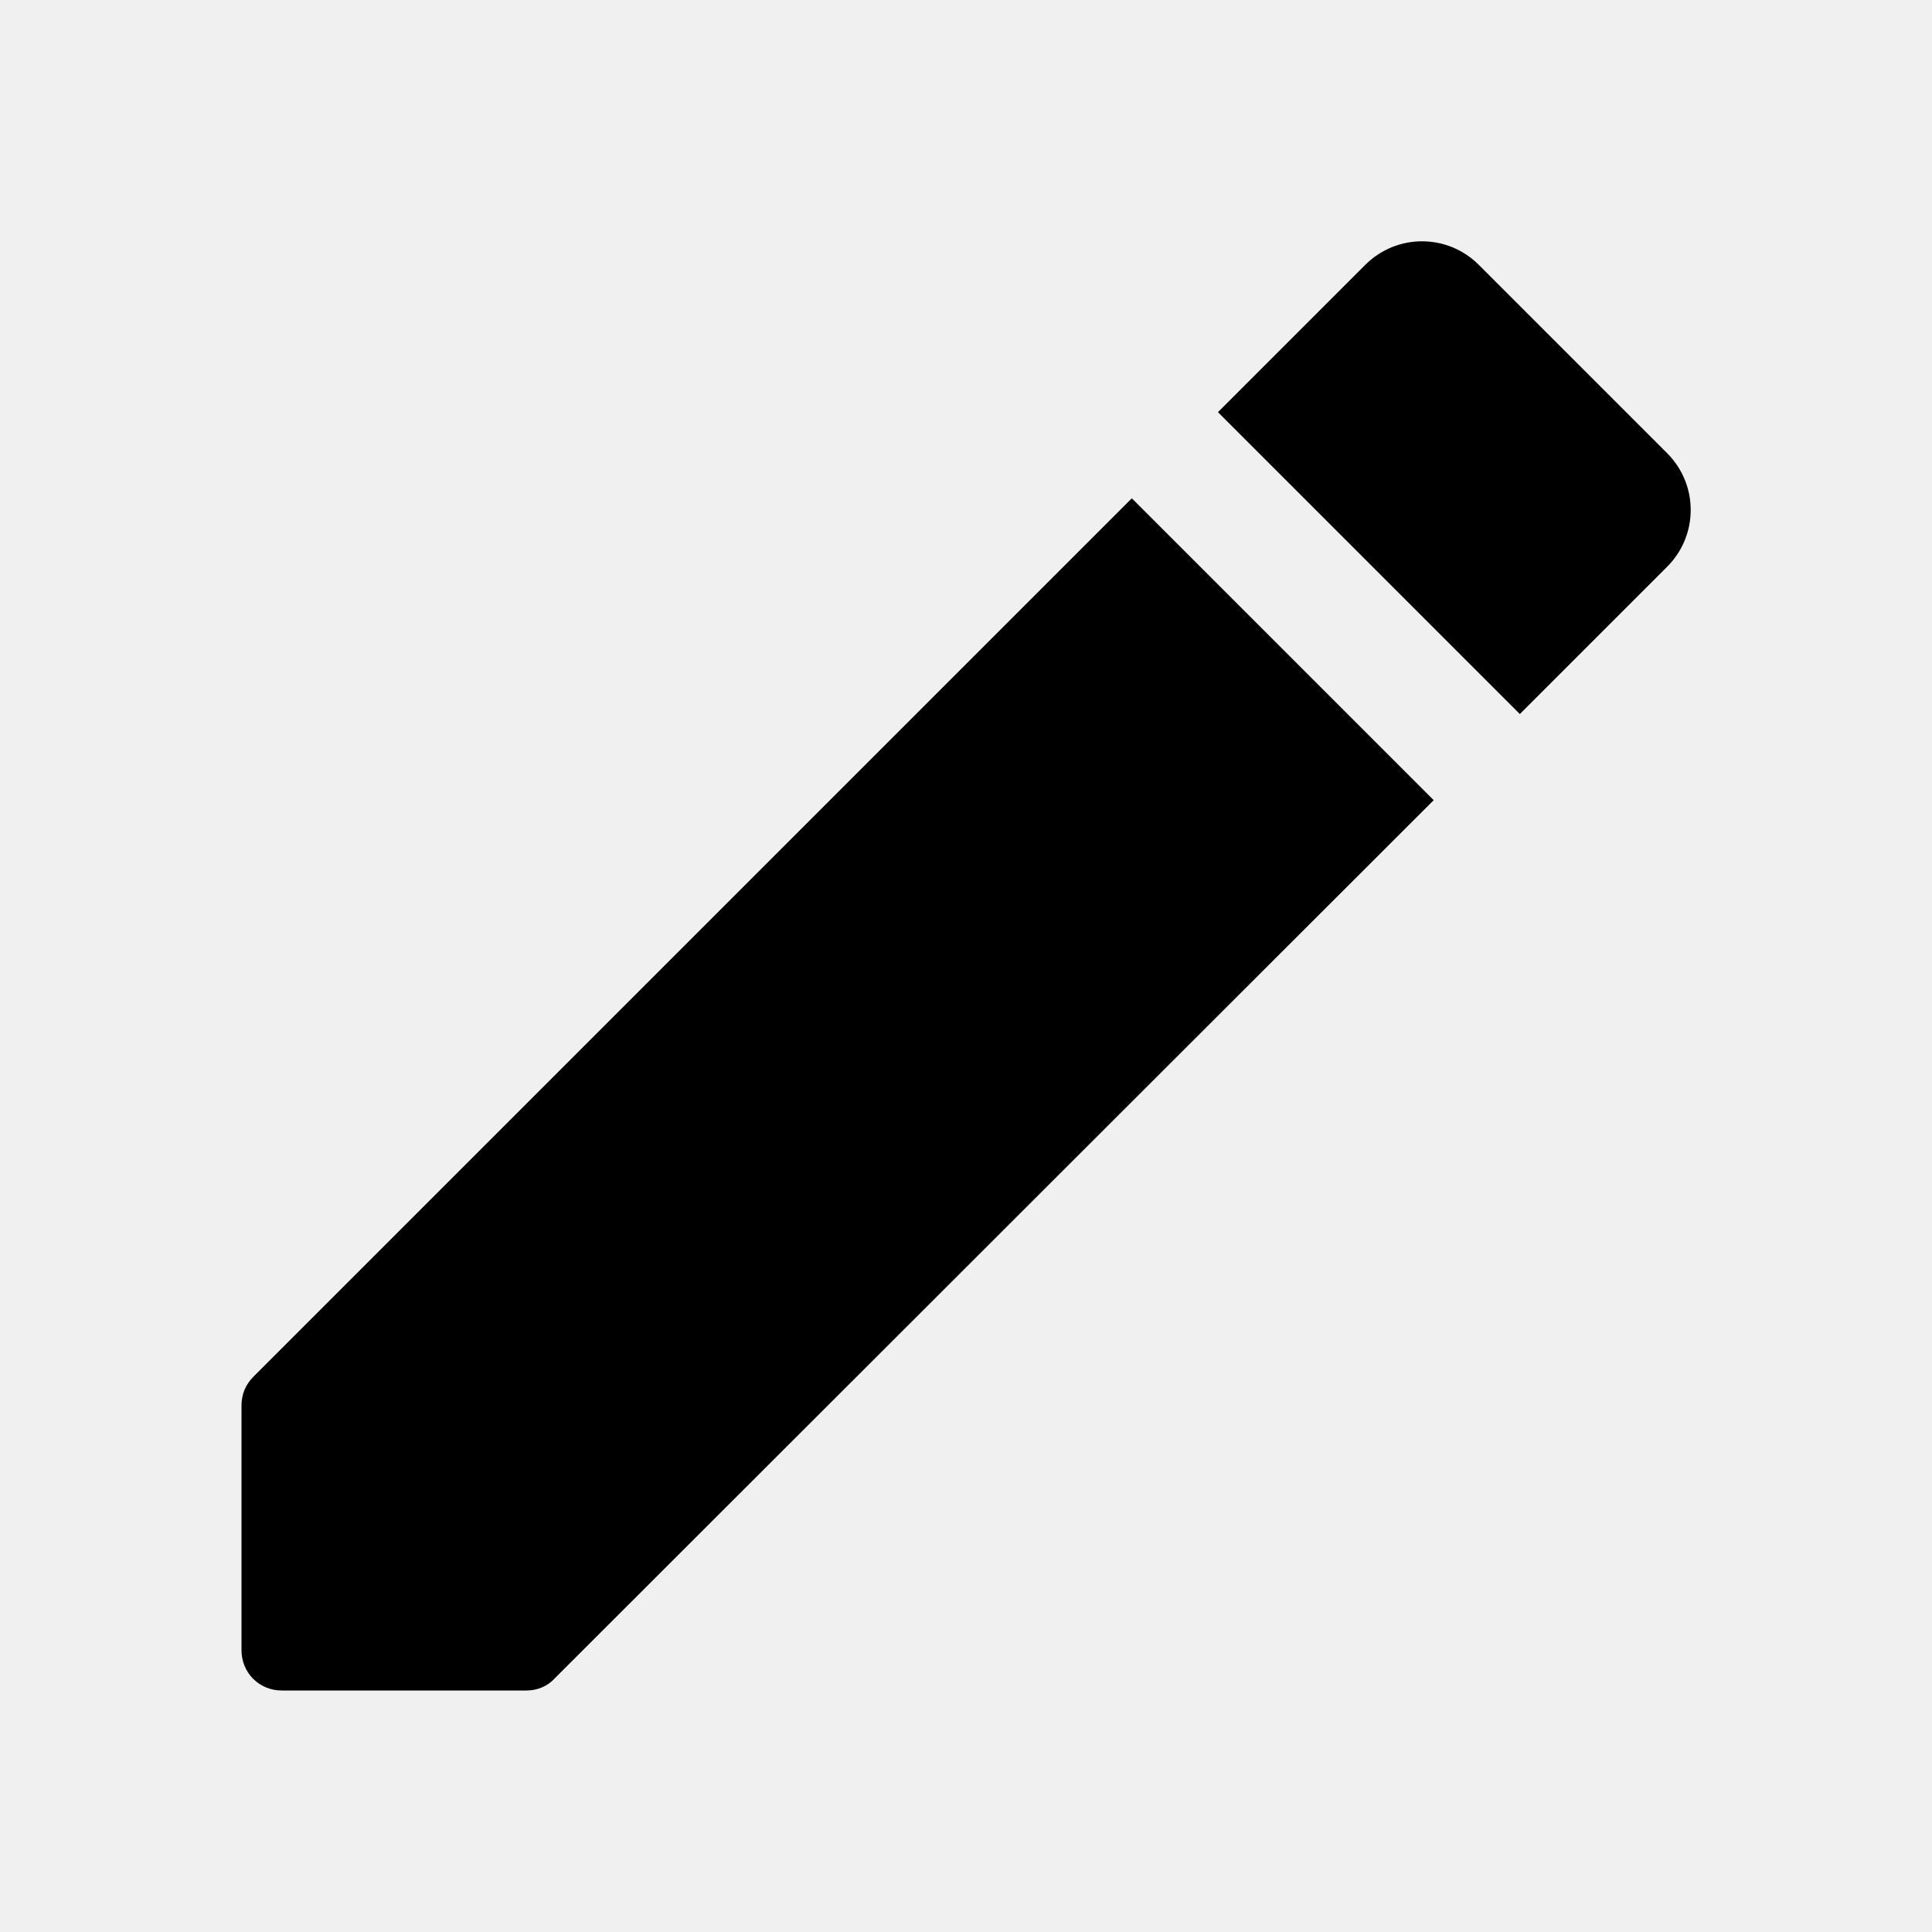
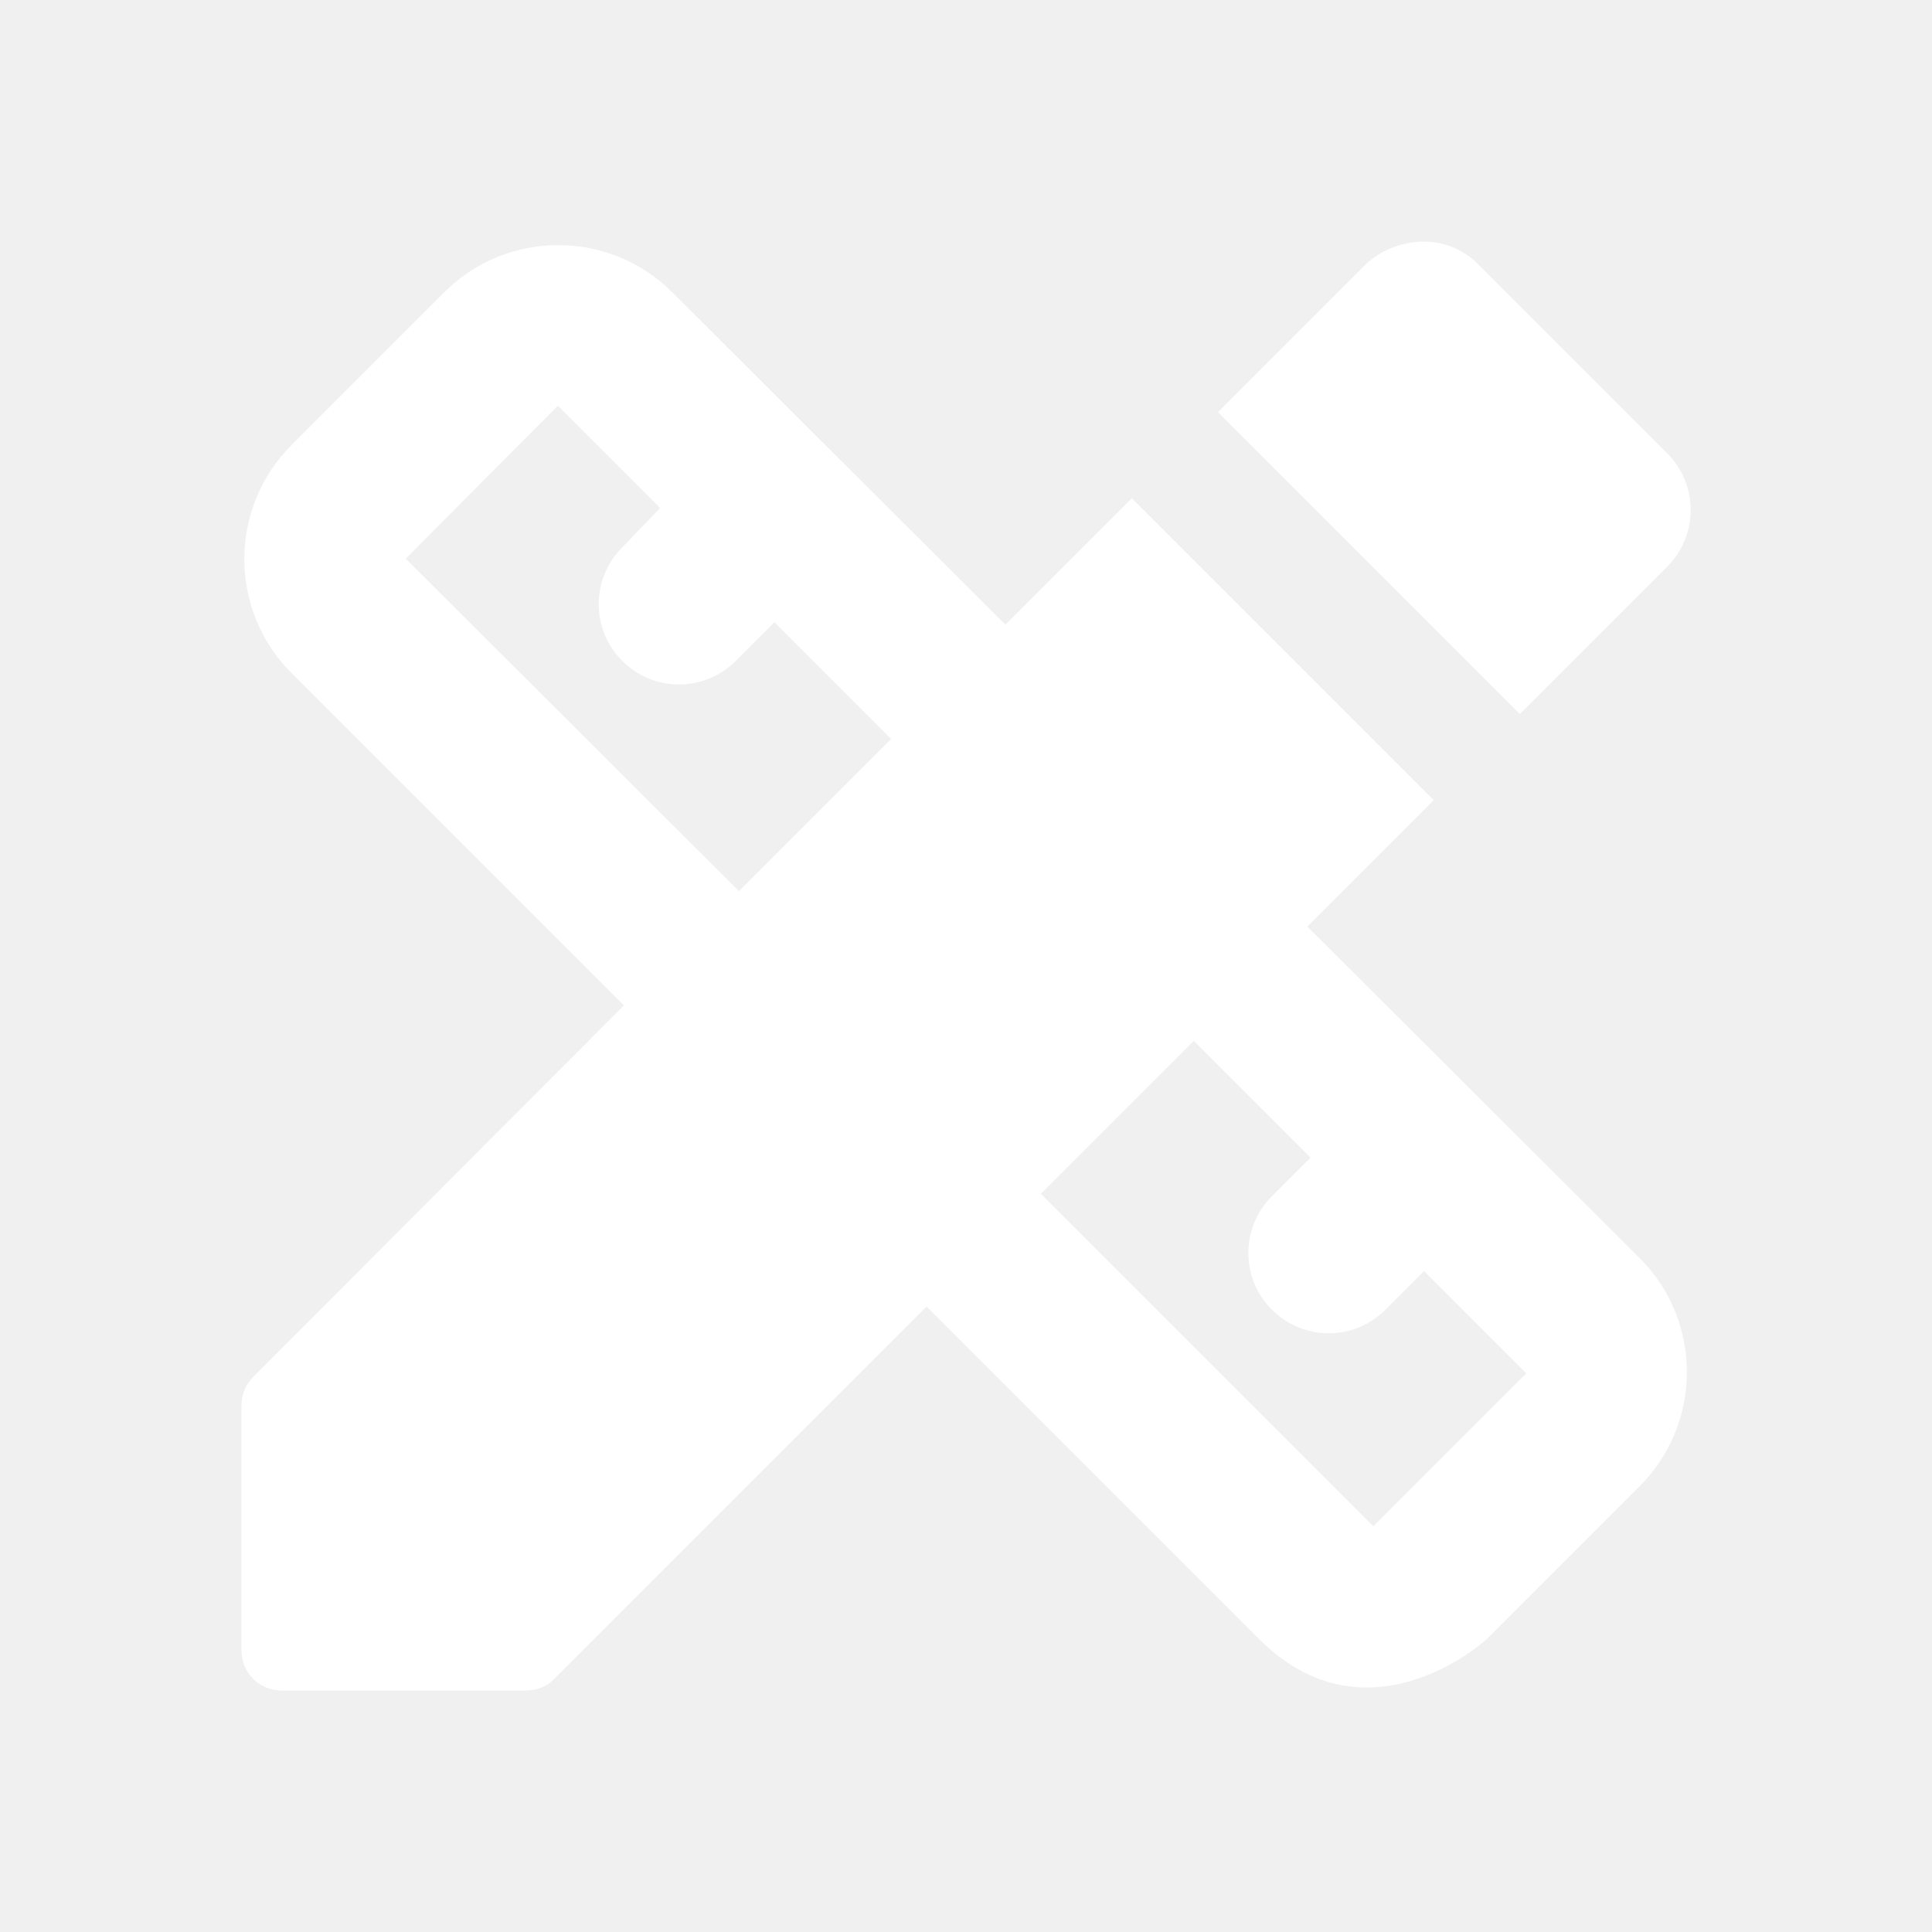
- <svg xmlns="http://www.w3.org/2000/svg" viewBox="0 0 24 24" fill="black" width="24px" height="24px">
-   <path d="M0 0h24v24H0V0z" fill="none" />
-   <path d="M3 17.46v3.04c0 .28.22.5.5.5h3.04c.13 0 .26-.05.35-.15L17.81 9.94l-3.75-3.75L3.15 17.1c-.1.1-.15.22-.15.36zM20.71 7.04c.39-.39.39-1.02 0-1.41l-2.34-2.34c-.39-.39-1.02-.39-1.41 0l-1.83 1.83 3.75 3.75 1.83-1.83z" />
+ <svg xmlns="http://www.w3.org/2000/svg" enable-background="new 0 0 24 24" viewBox="0 0 24 24" fill="white" width="18px" height="18px">
+   <g>
+     <rect fill="none" height="24" width="24" />
+     <rect fill="none" height="24" width="24" />
+   </g>
+   <g>
+     <g />
+     <g>
+       <path d="M16.24,11.51l1.57-1.57l-3.75-3.75l-1.57,1.57L8.35,3.63c-0.78-0.78-2.05-0.78-2.83,0l-1.9,1.9 c-0.78,0.78-0.78,2.05,0,2.83l4.13,4.13L3.15,17.1C3.05,17.2,3,17.32,3,17.46v3.04C3,20.78,3.22,21,3.5,21h3.04 c0.13,0,0.26-0.05,0.35-0.15l4.62-4.62l4.13,4.13c1.32,1.32,2.76,0.07,2.83,0l1.9-1.9c0.78-0.78,0.78-2.05,0-2.83L16.24,11.51z M9.18,11.07L5.04,6.94l1.89-1.9c0,0,0,0,0,0l1.27,1.27L7.73,6.8c-0.39,0.39-0.39,1.02,0,1.41c0.39,0.39,1.02,0.39,1.41,0 l0.48-0.48l1.45,1.45L9.18,11.07z M17.06,18.96l-4.13-4.13l1.9-1.9l1.45,1.45l-0.48,0.48c-0.39,0.39-0.39,1.02,0,1.41 c0.39,0.39,1.02,0.39,1.41,0l0.48-0.48l1.27,1.27L17.06,18.96z" />
+       <path d="M20.71,7.04c0.39-0.39,0.39-1.02,0-1.41l-2.34-2.34c-0.47-0.47-1.12-0.29-1.41,0l-1.83,1.83l3.75,3.75L20.71,7.04z" />
+     </g>
+   </g>
</svg>
